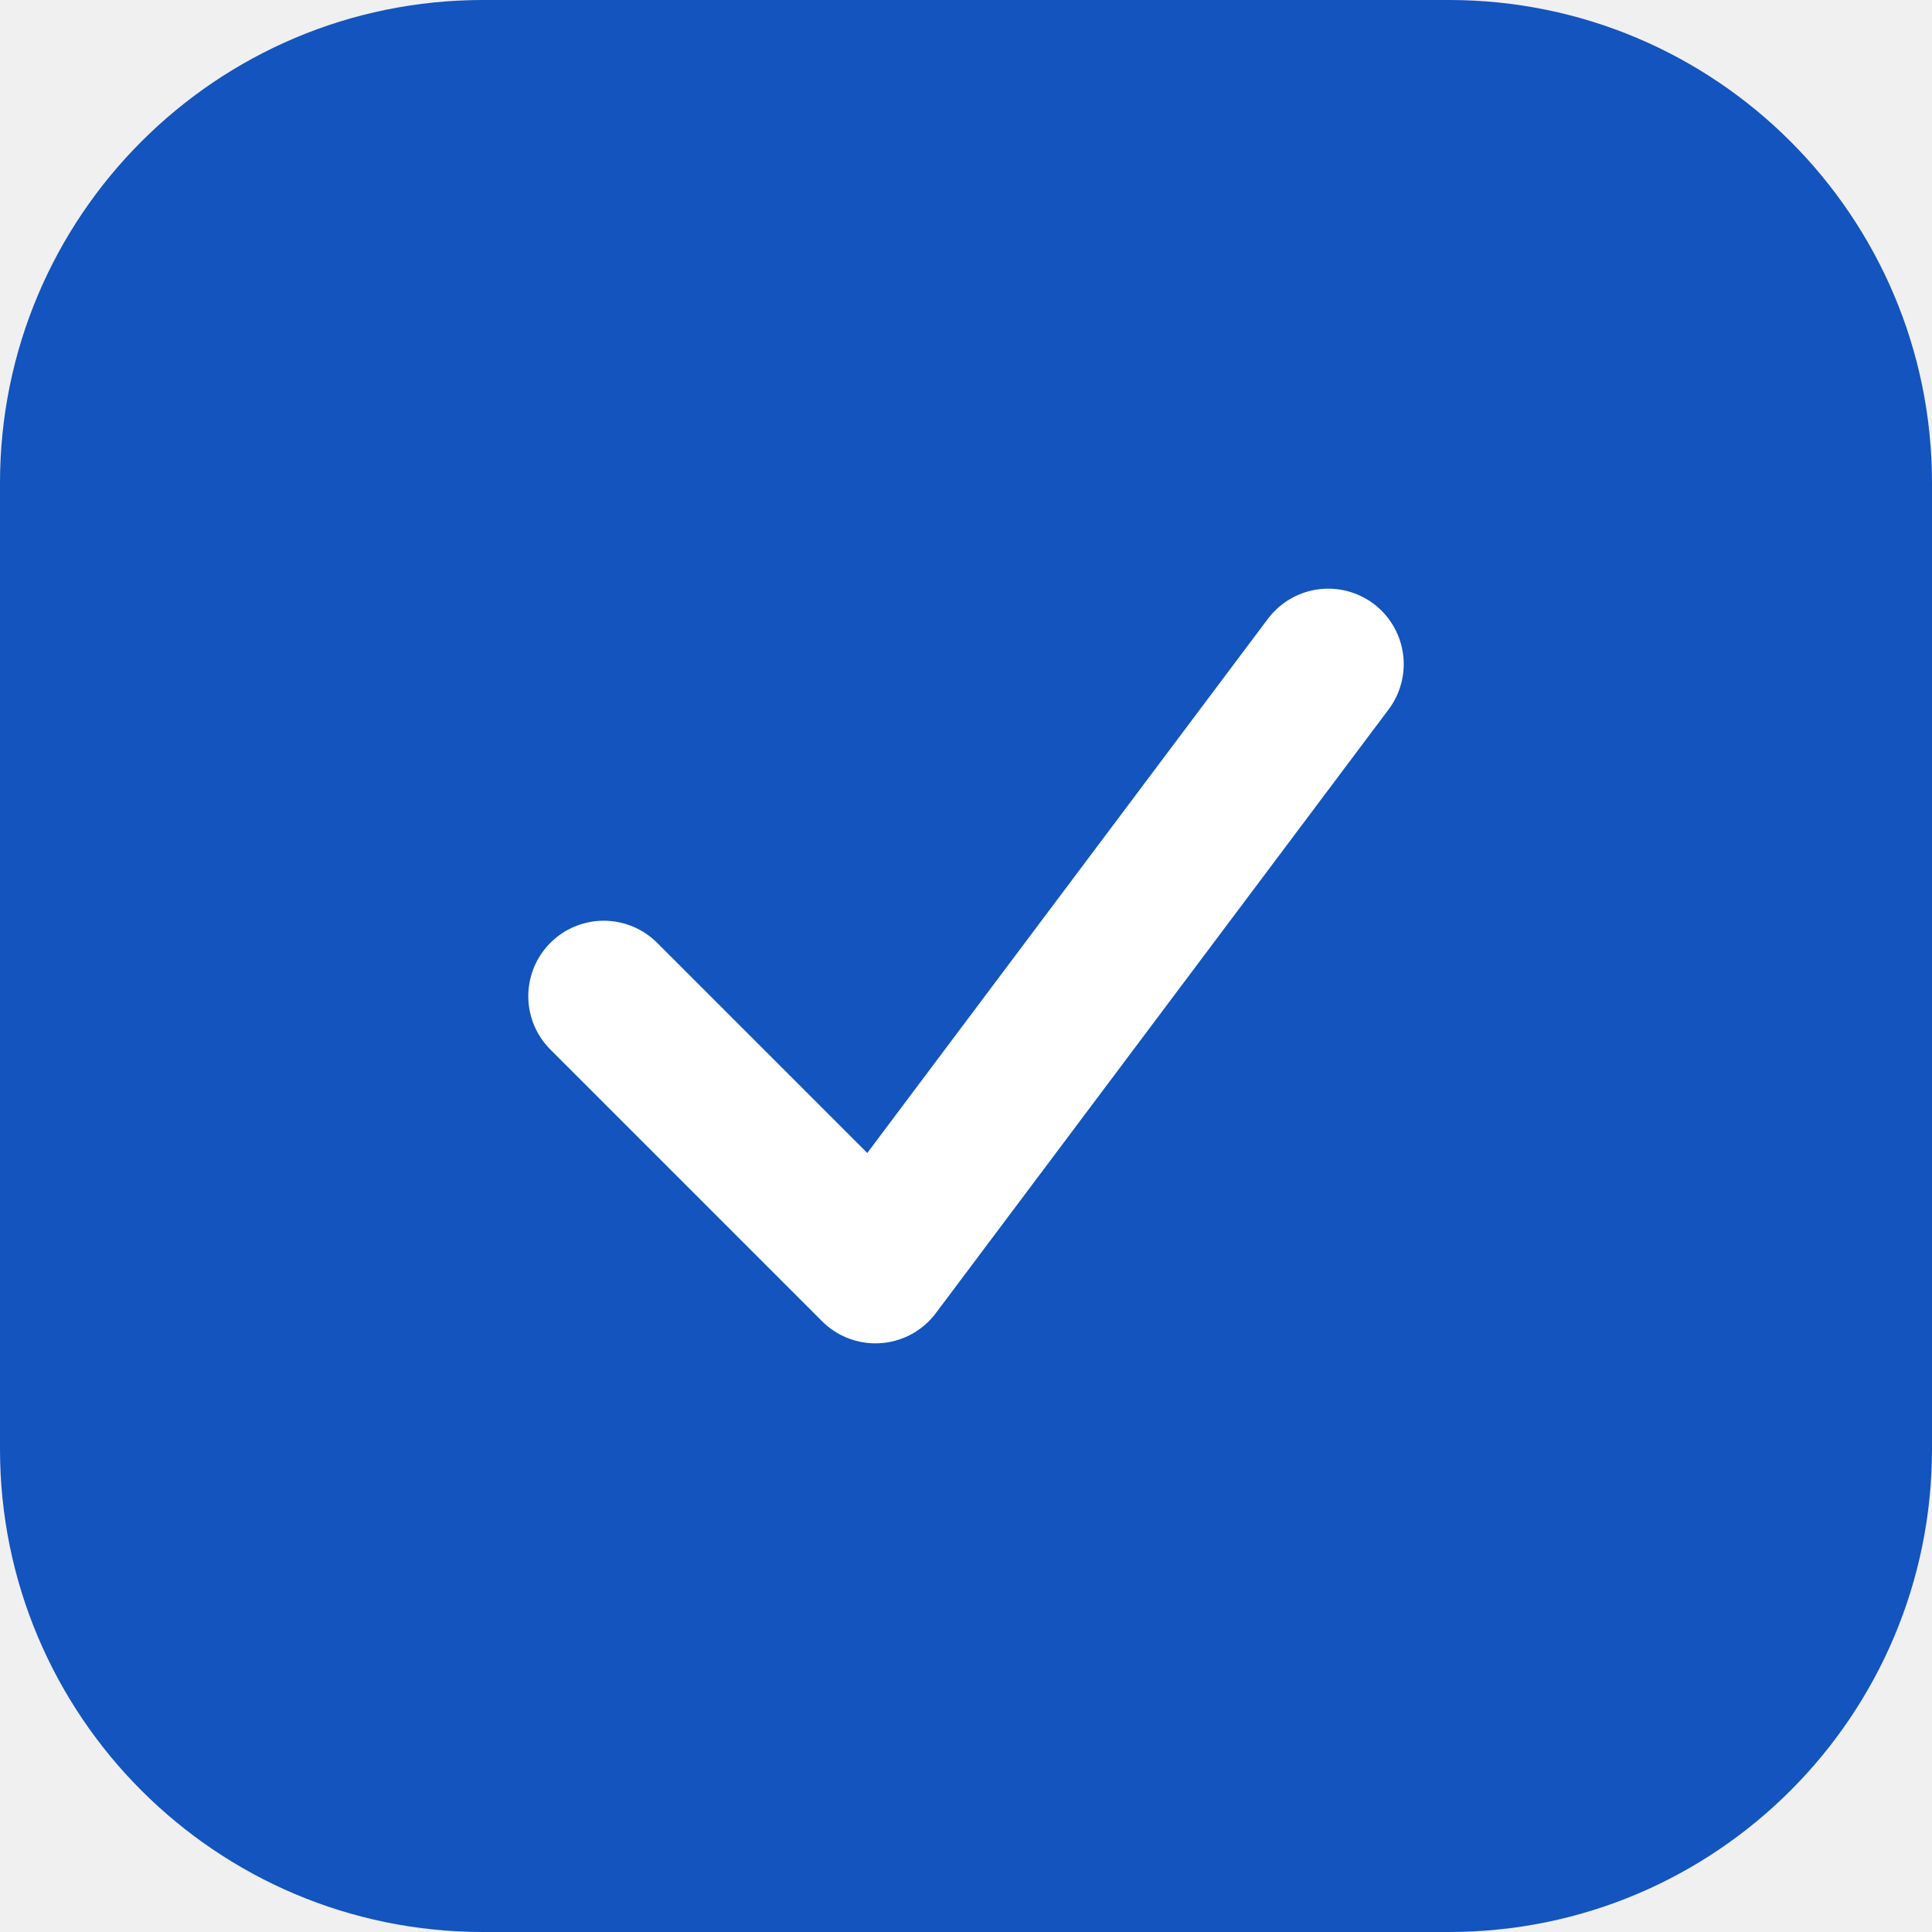
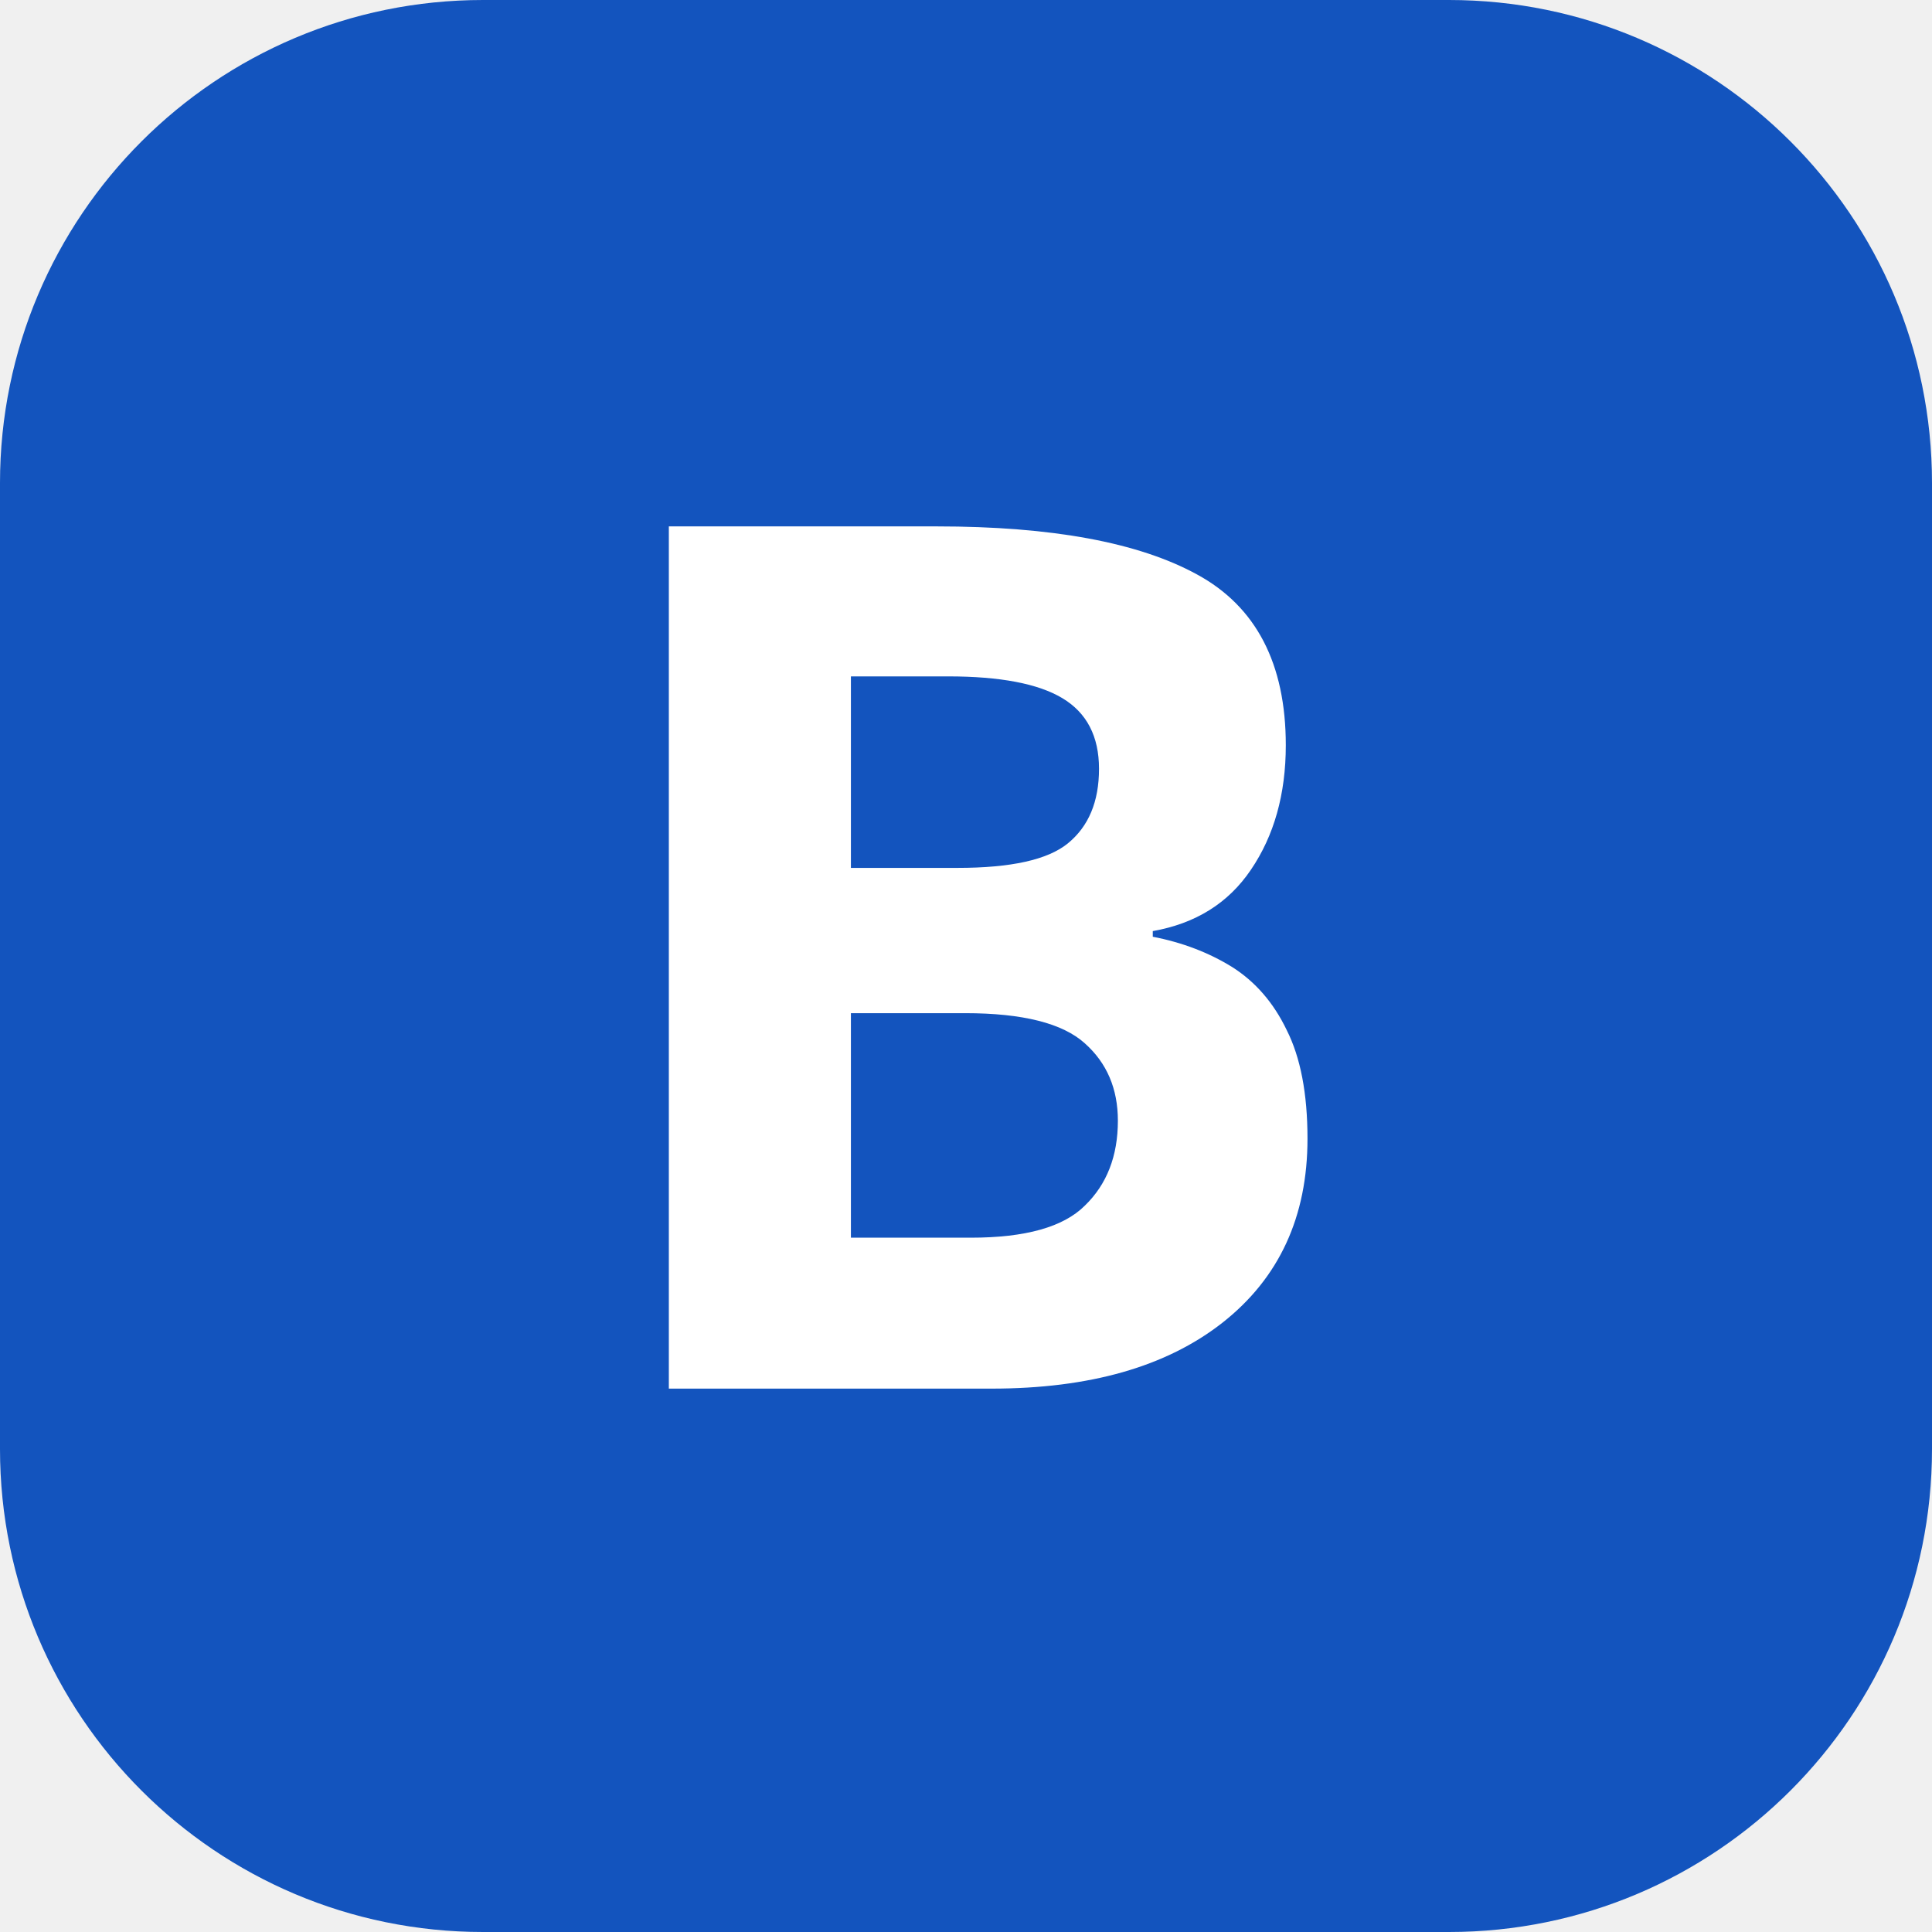
<svg xmlns="http://www.w3.org/2000/svg" width="32" height="32" viewBox="0 0 32 32" fill="none">
  <rect width="32" height="32" rx="8" fill="#1354BE" />
-   <path d="M10 16.5L14.5 21L22 11" stroke="white" stroke-width="2.5" stroke-linecap="round" stroke-linejoin="round" />
+   <text x="16" y="23" text-anchor="middle" fill="white" font-family="sans-serif" font-size="20" font-weight="bold">B</text>
</svg>
